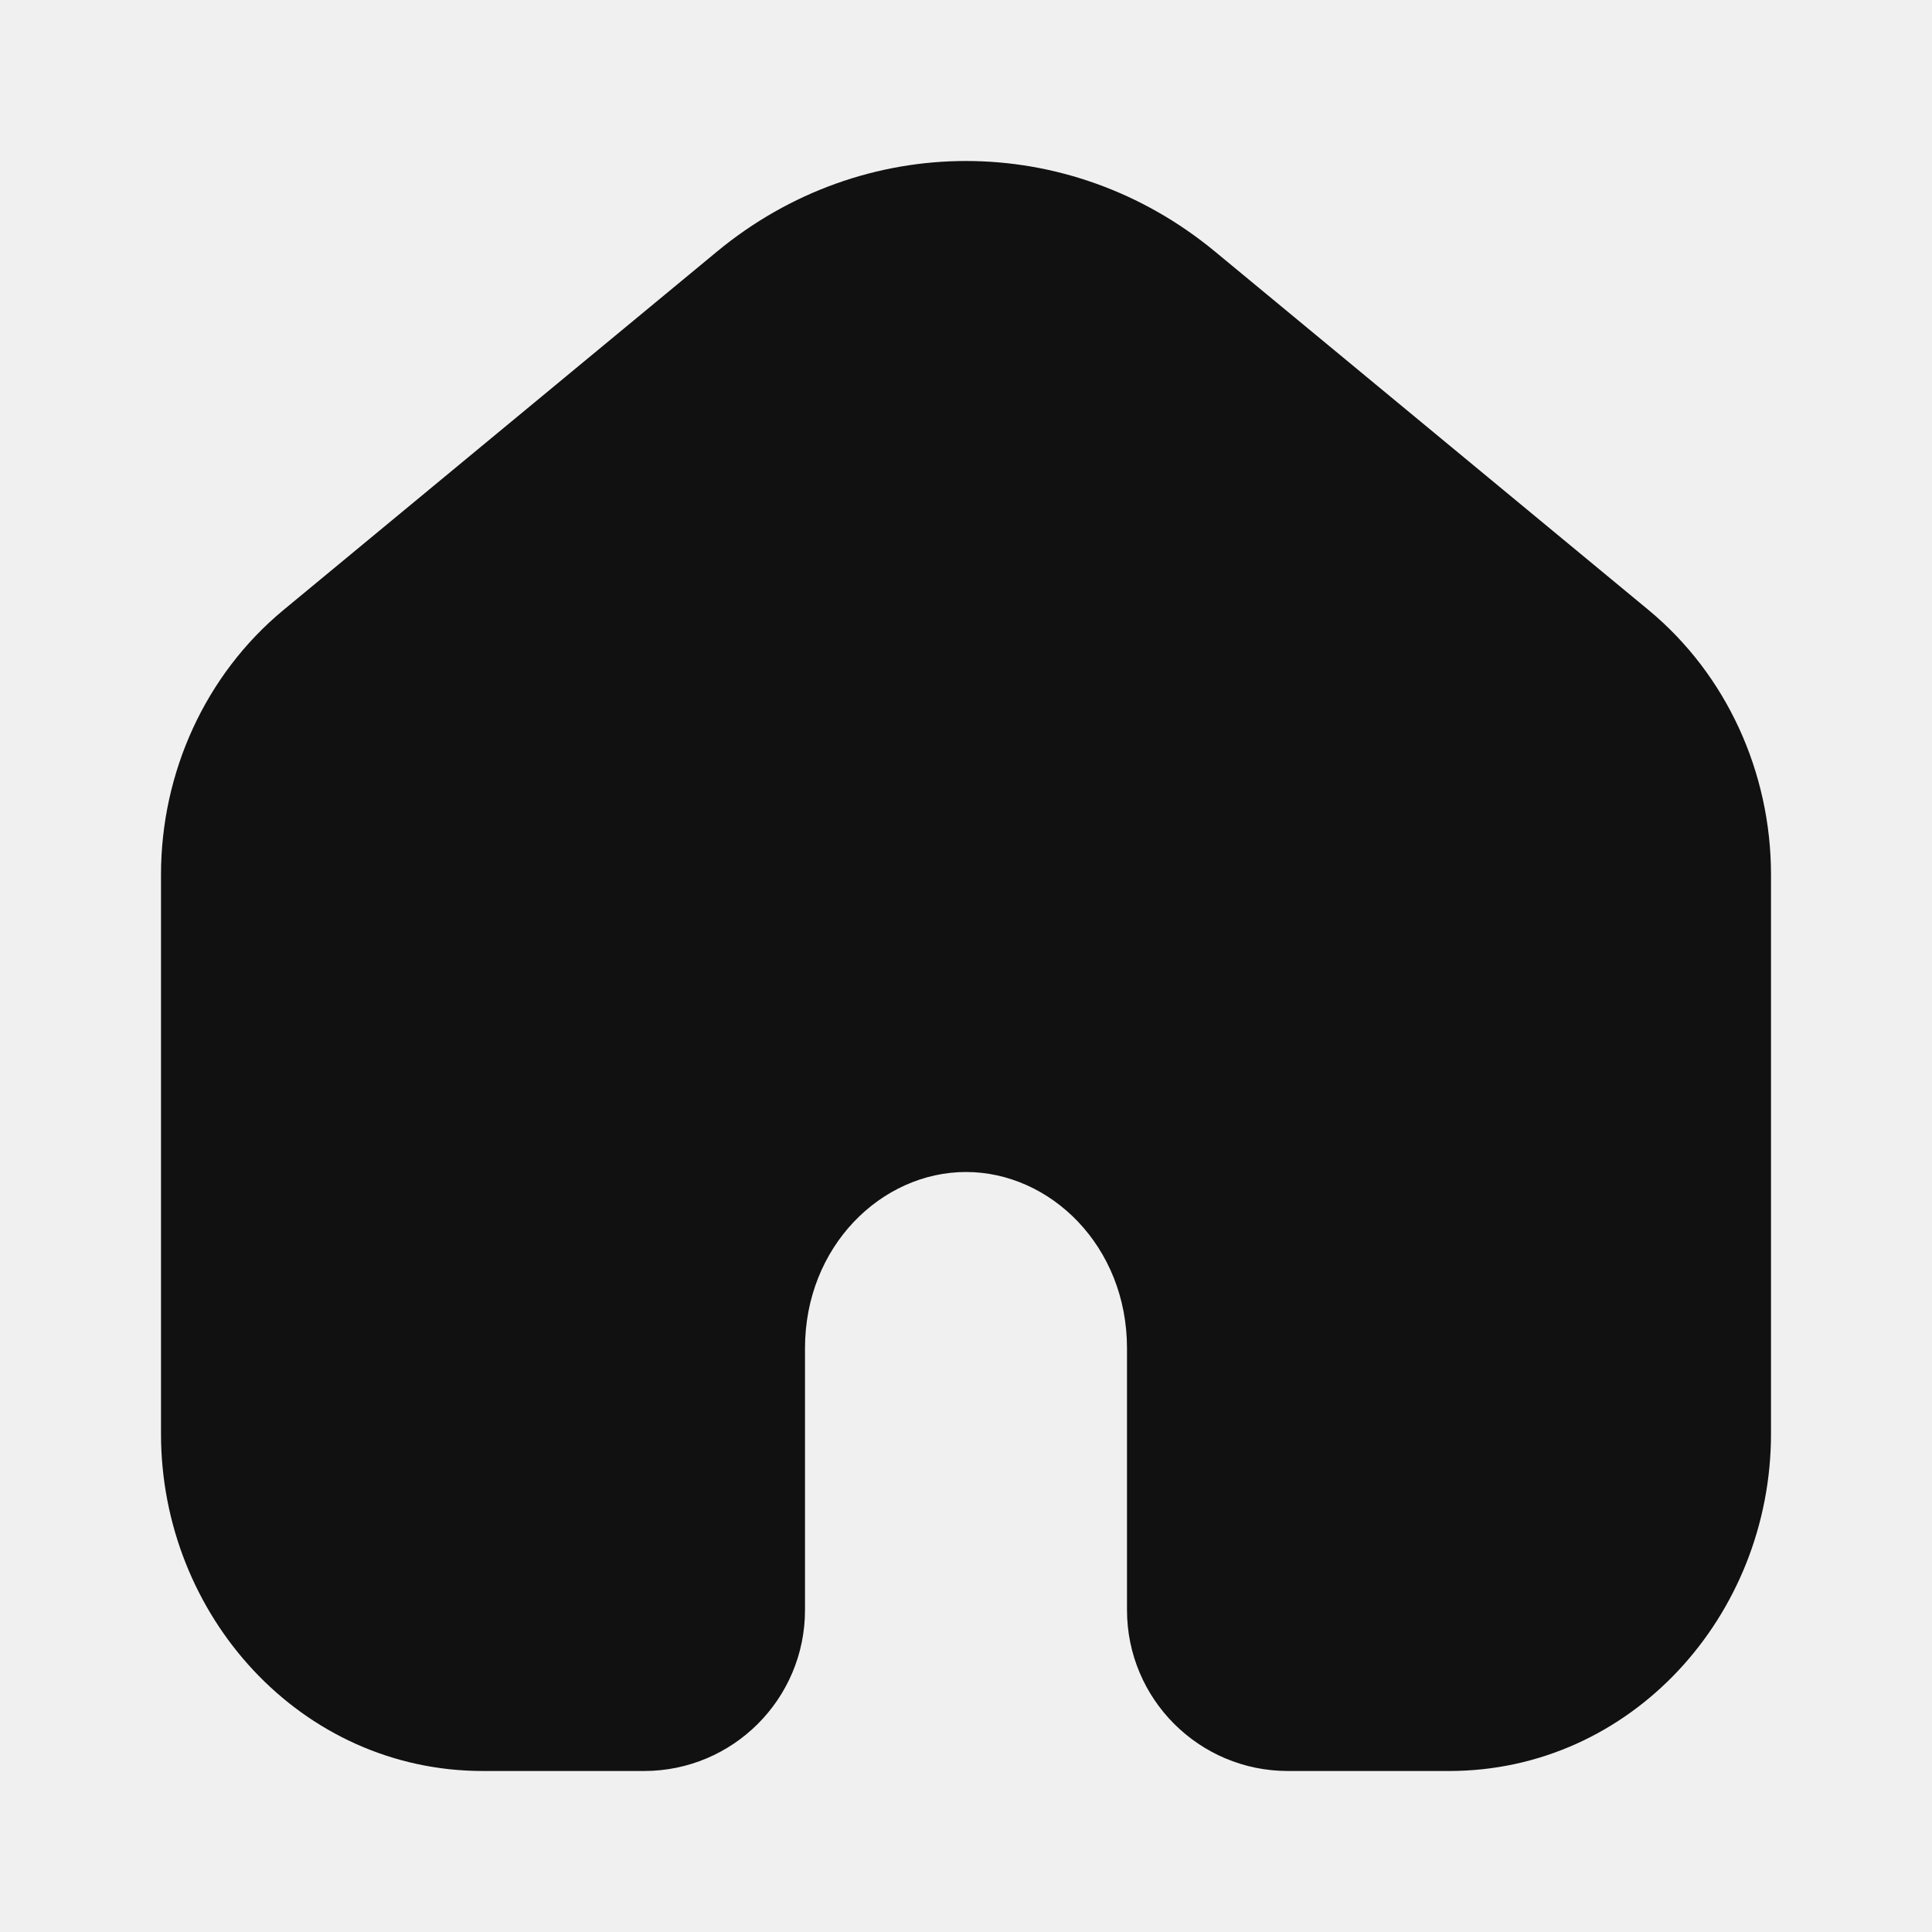
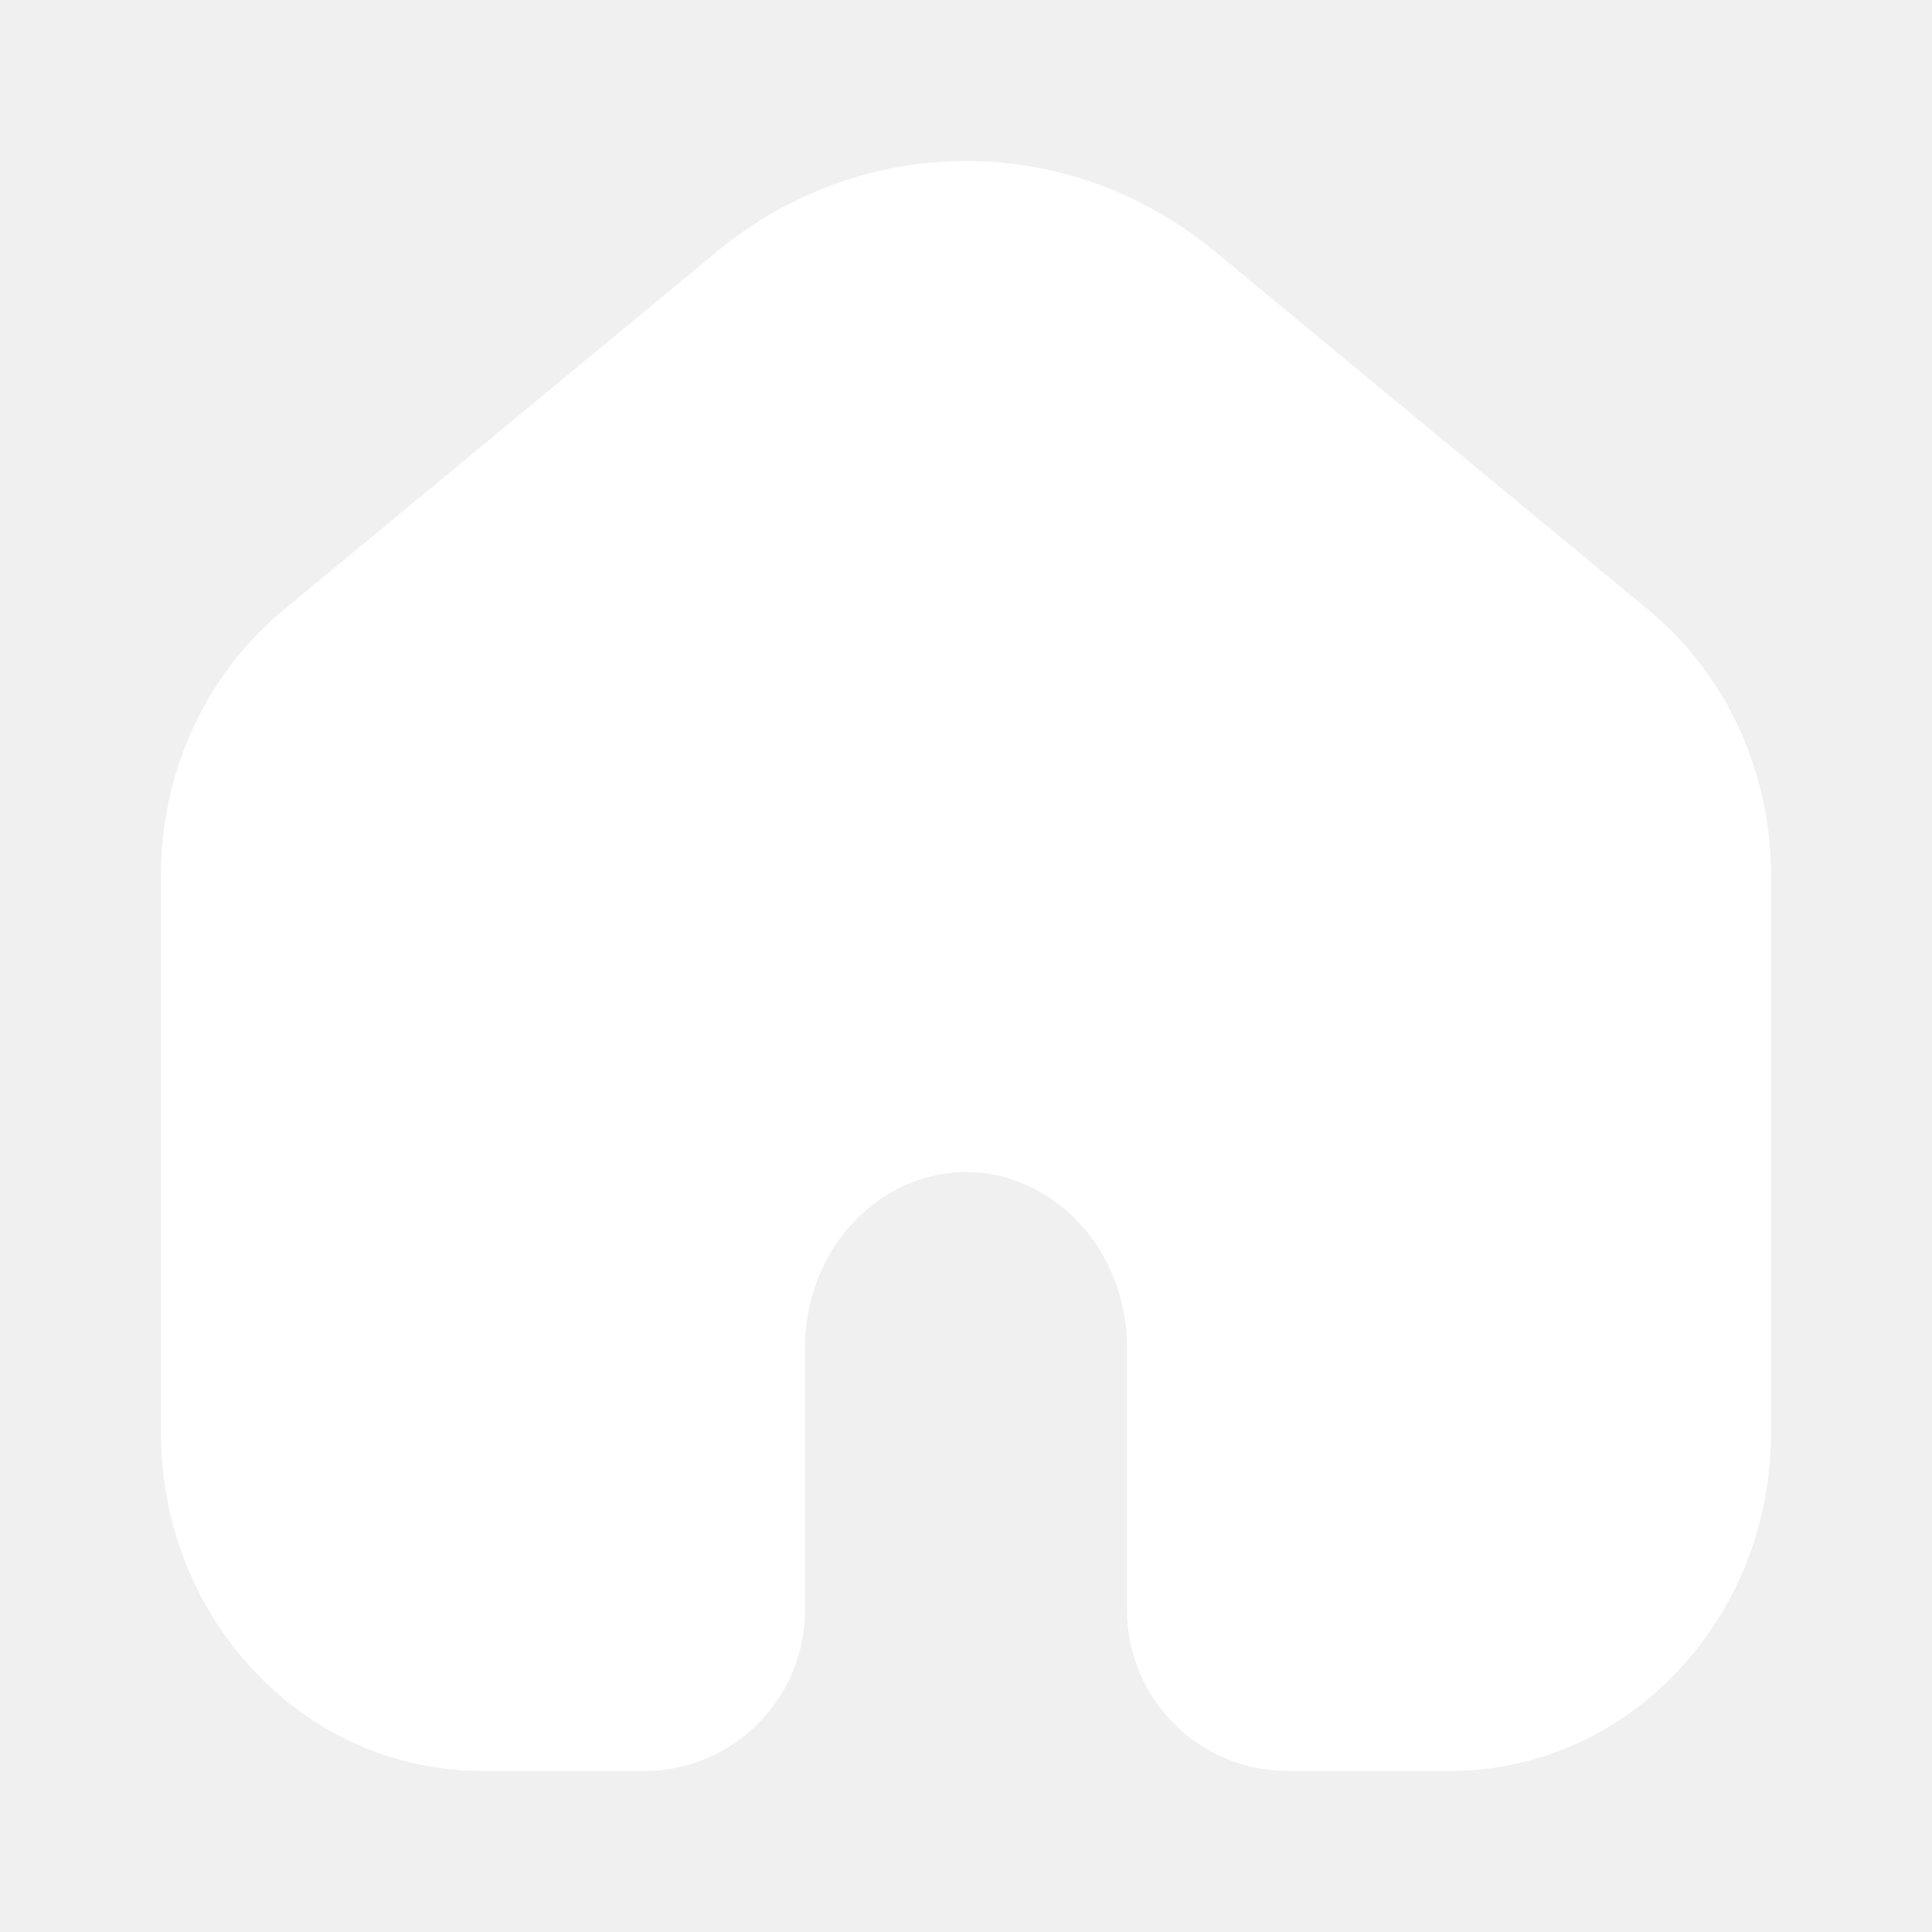
<svg xmlns="http://www.w3.org/2000/svg" width="800px" height="800px" viewBox="0 0 24 24" fill="none">
-   <path fill-rule="evenodd" clip-rule="evenodd" d="M20.479 7.578L15.093 3.125C13.279 1.625 10.721 1.625 8.907 3.125L3.521 7.578C2.551 8.381 2 9.597 2 10.866V17.811C2 20.066 3.734 22 6 22H8C9.105 22 10 21.105 10 20V16.748C10 15.48 10.952 14.559 12 14.559C13.048 14.559 14 15.48 14 16.748V20C14 21.105 14.895 22 16 22H18C20.266 22 22 20.066 22 17.811V10.866C22 9.597 21.449 8.381 20.479 7.578Z" fill="#111111" />
+   <path fill-rule="evenodd" clip-rule="evenodd" d="M20.479 7.578L15.093 3.125C13.279 1.625 10.721 1.625 8.907 3.125L3.521 7.578C2.551 8.381 2 9.597 2 10.866V17.811C2 20.066 3.734 22 6 22H8C9.105 22 10 21.105 10 20V16.748C10 15.48 10.952 14.559 12 14.559C13.048 14.559 14 15.48 14 16.748V20C14 21.105 14.895 22 16 22H18C20.266 22 22 20.066 22 17.811V10.866C22 9.597 21.449 8.381 20.479 7.578Z" fill="#ffffff" />
</svg>
